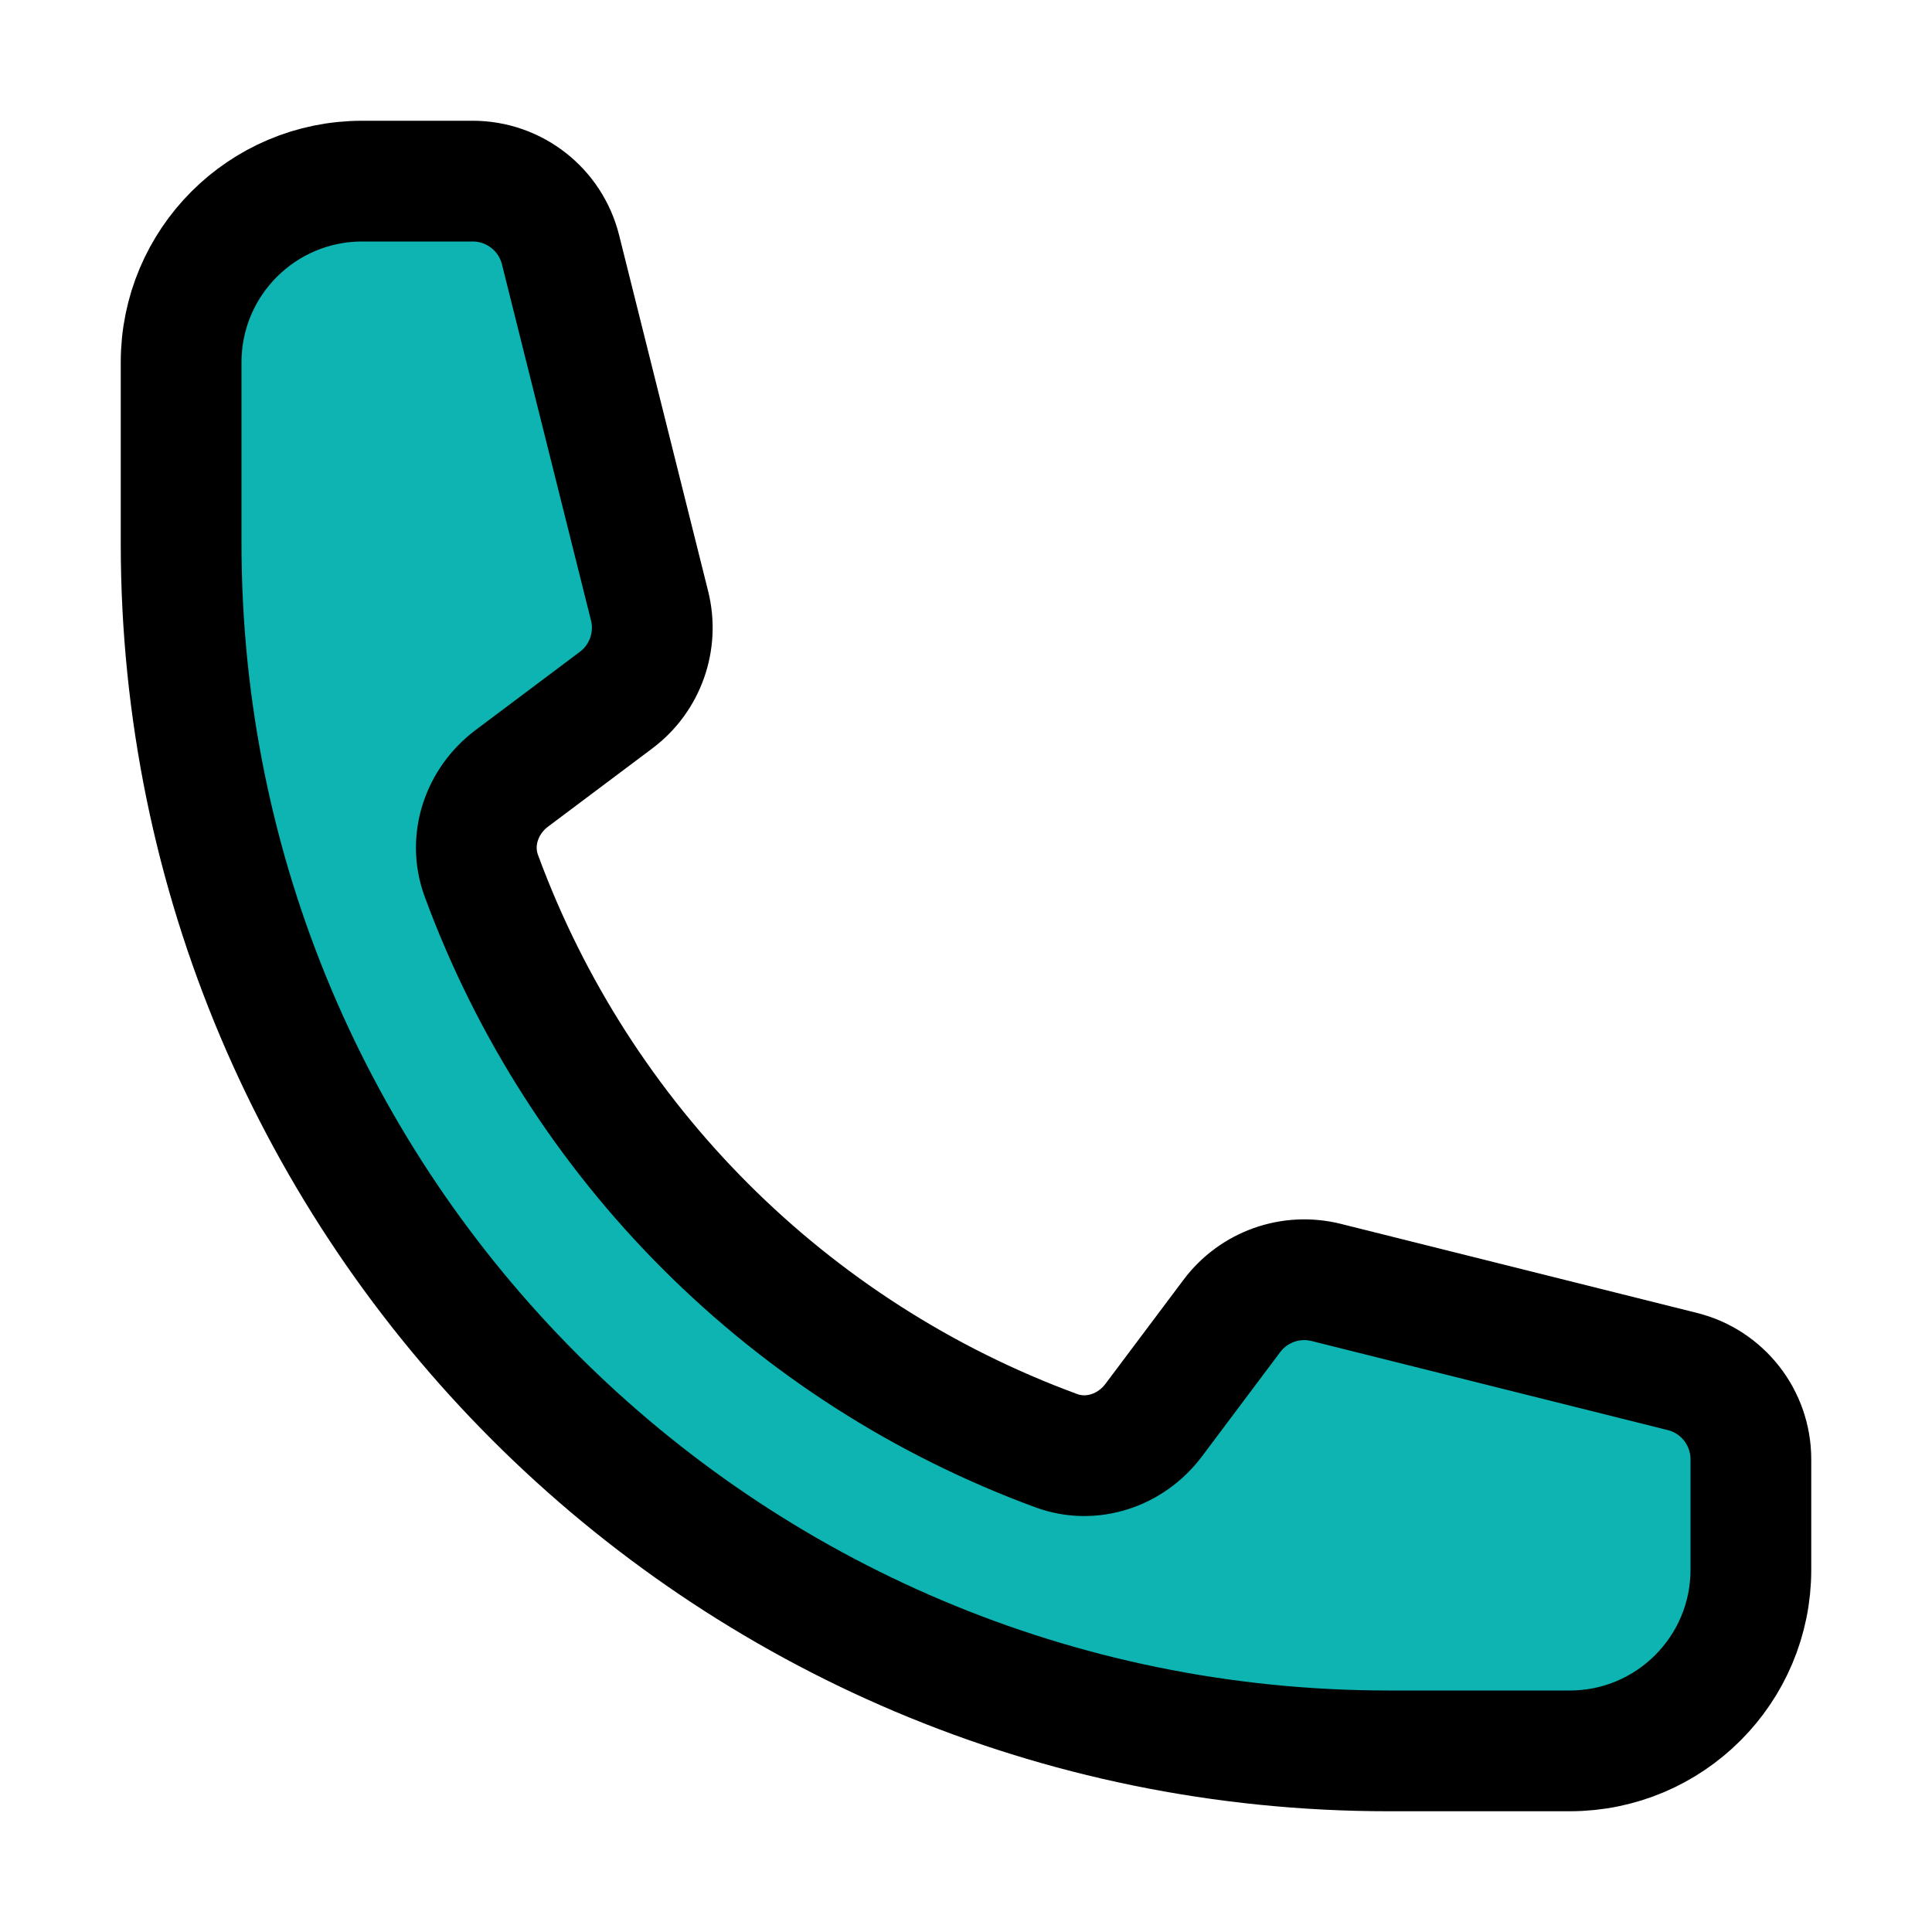
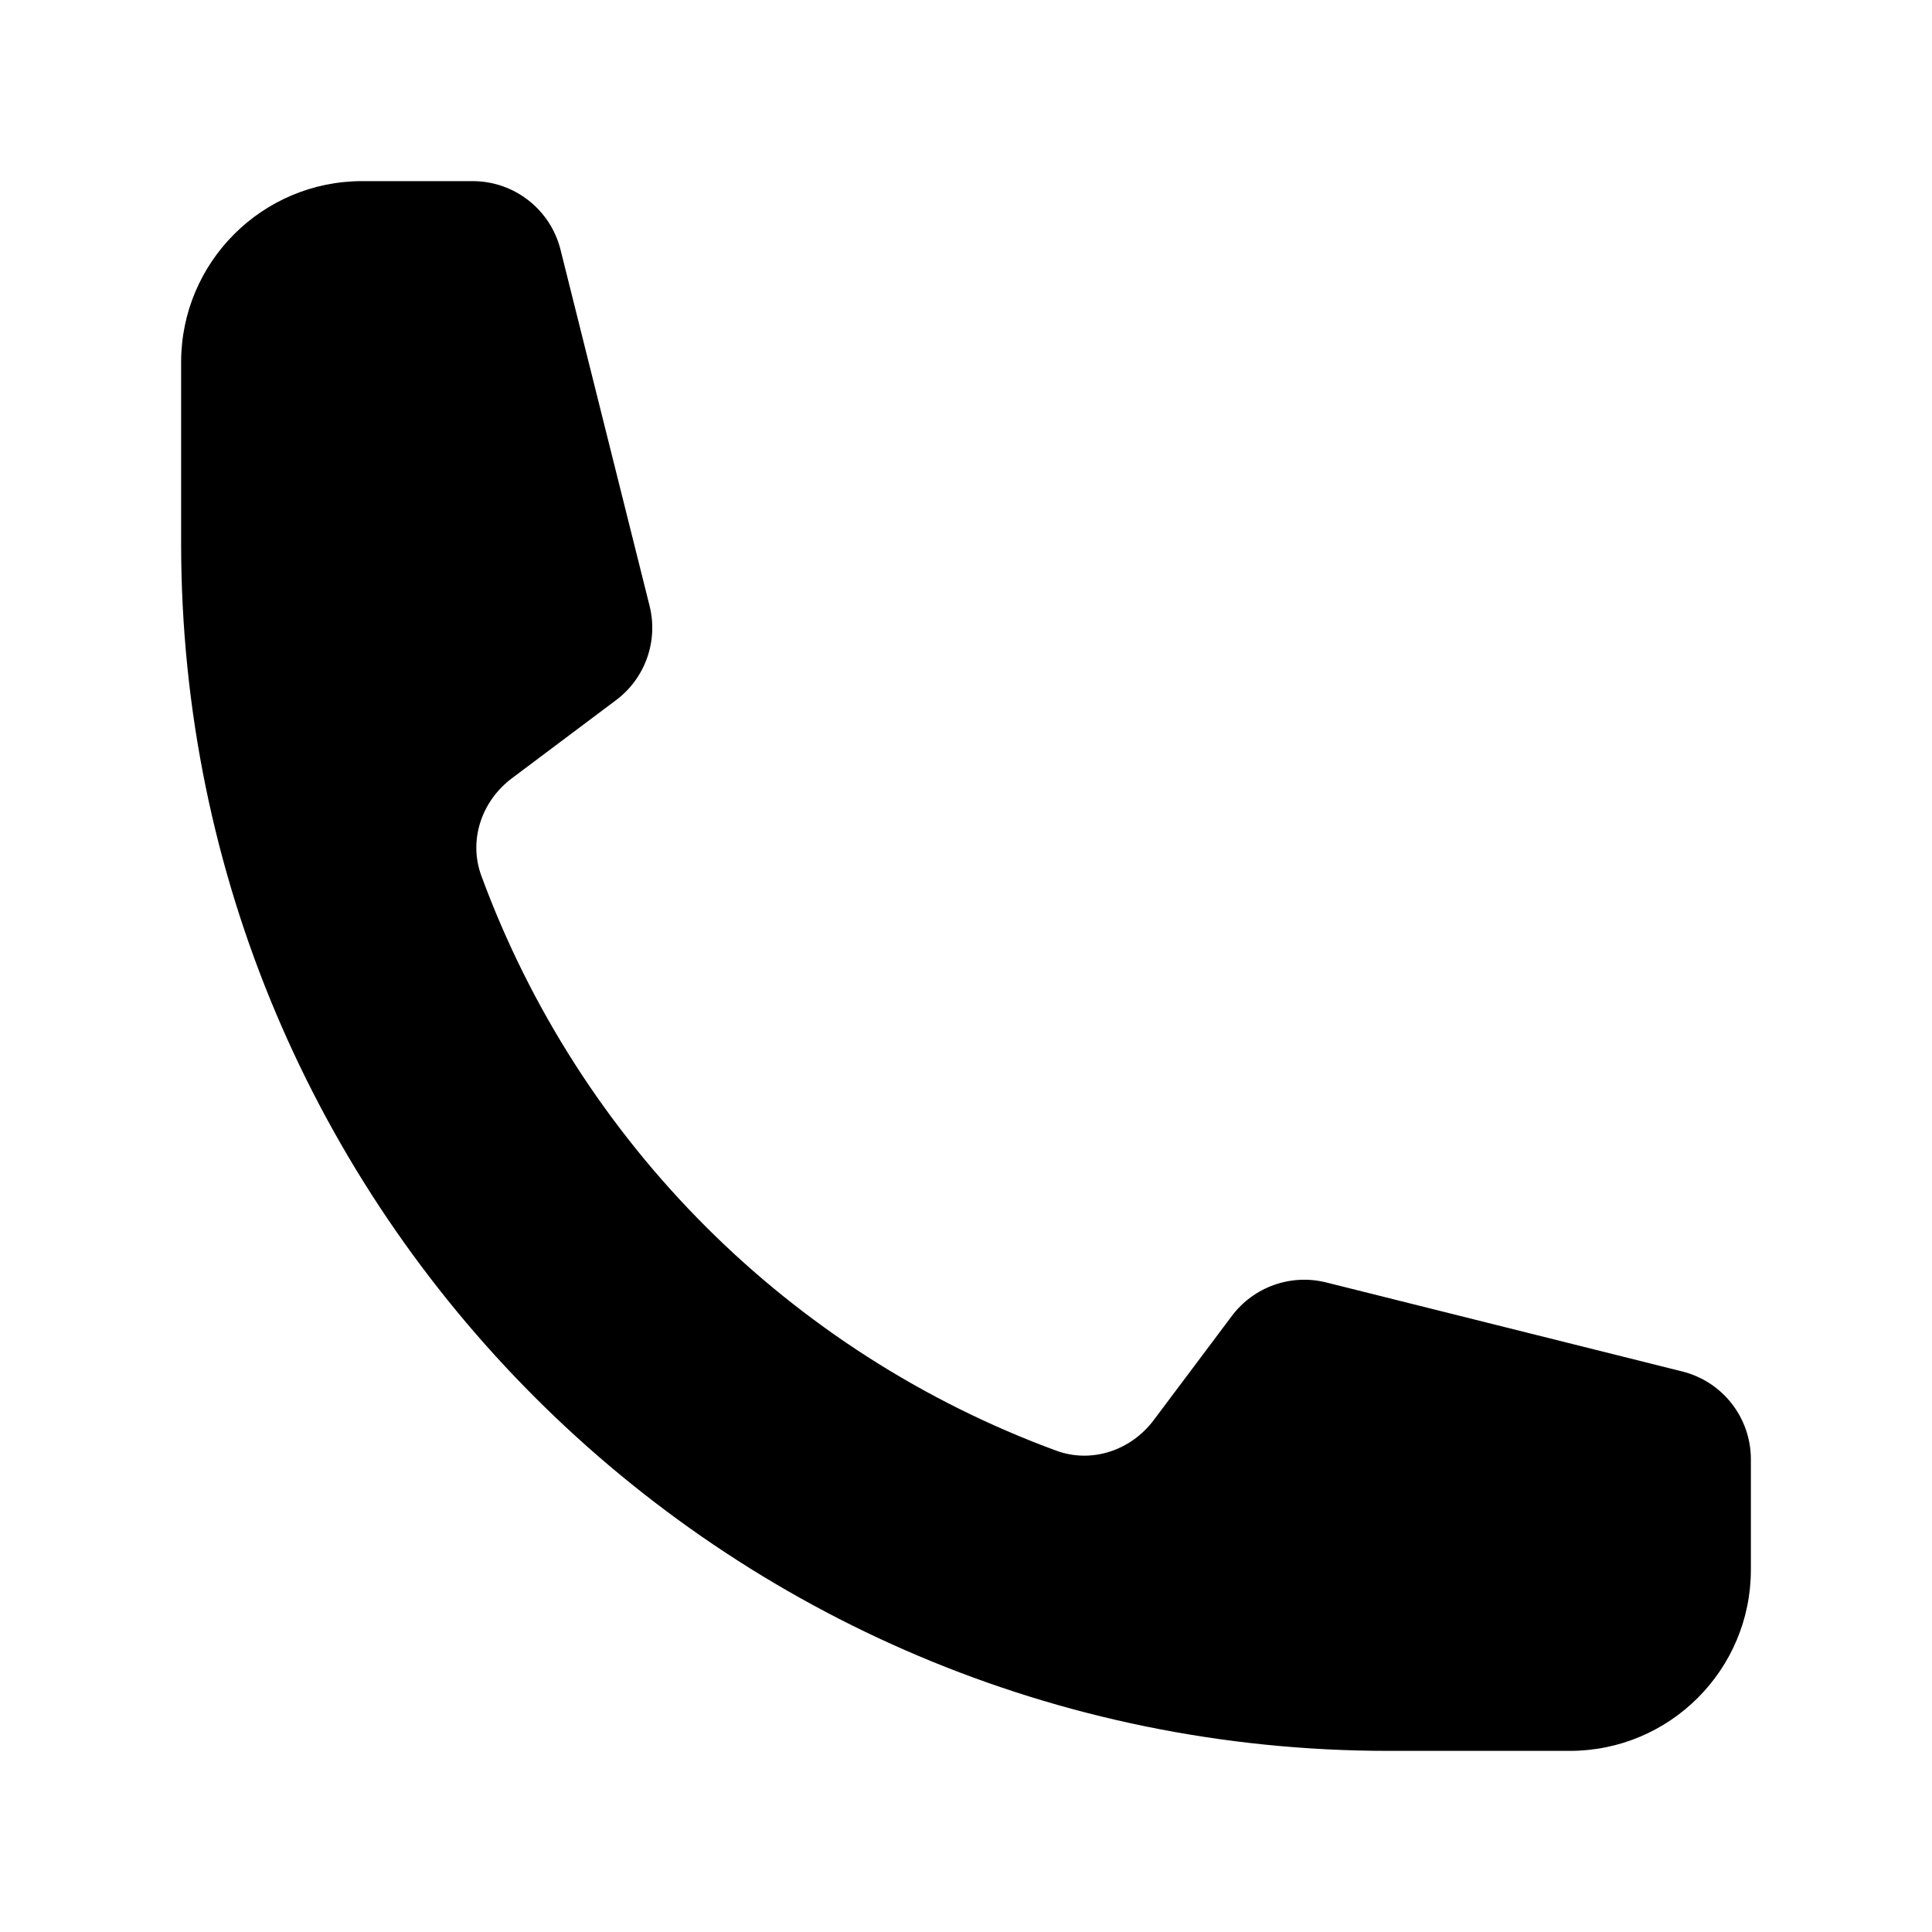
- <svg xmlns="http://www.w3.org/2000/svg" viewBox="0 0 24 24" stroke-width="1.5" stroke="black" fill="#0db4b2">
+ <svg xmlns="http://www.w3.org/2000/svg" viewBox="0 0 24 24" class="">
  <path stroke-linecap="round" stroke-linejoin="round" d="M2.25 6.75c0 8.284 6.716 15 15 15h2.25a2.25 2.25 0 0 0 2.25-2.25v-1.372c0-.516-.351-.966-.852-1.091l-4.423-1.106c-.44-.11-.902.055-1.173.417l-.97 1.293c-.282.376-.769.542-1.21.38a12.035 12.035 0 0 1-7.143-7.143c-.162-.441.004-.928.38-1.21l1.293-.97c.363-.271.527-.734.417-1.173L6.963 3.102a1.125 1.125 0 0 0-1.091-.852H4.5A2.25 2.25 0 0 0 2.25 4.5v2.25Z" />
</svg>
